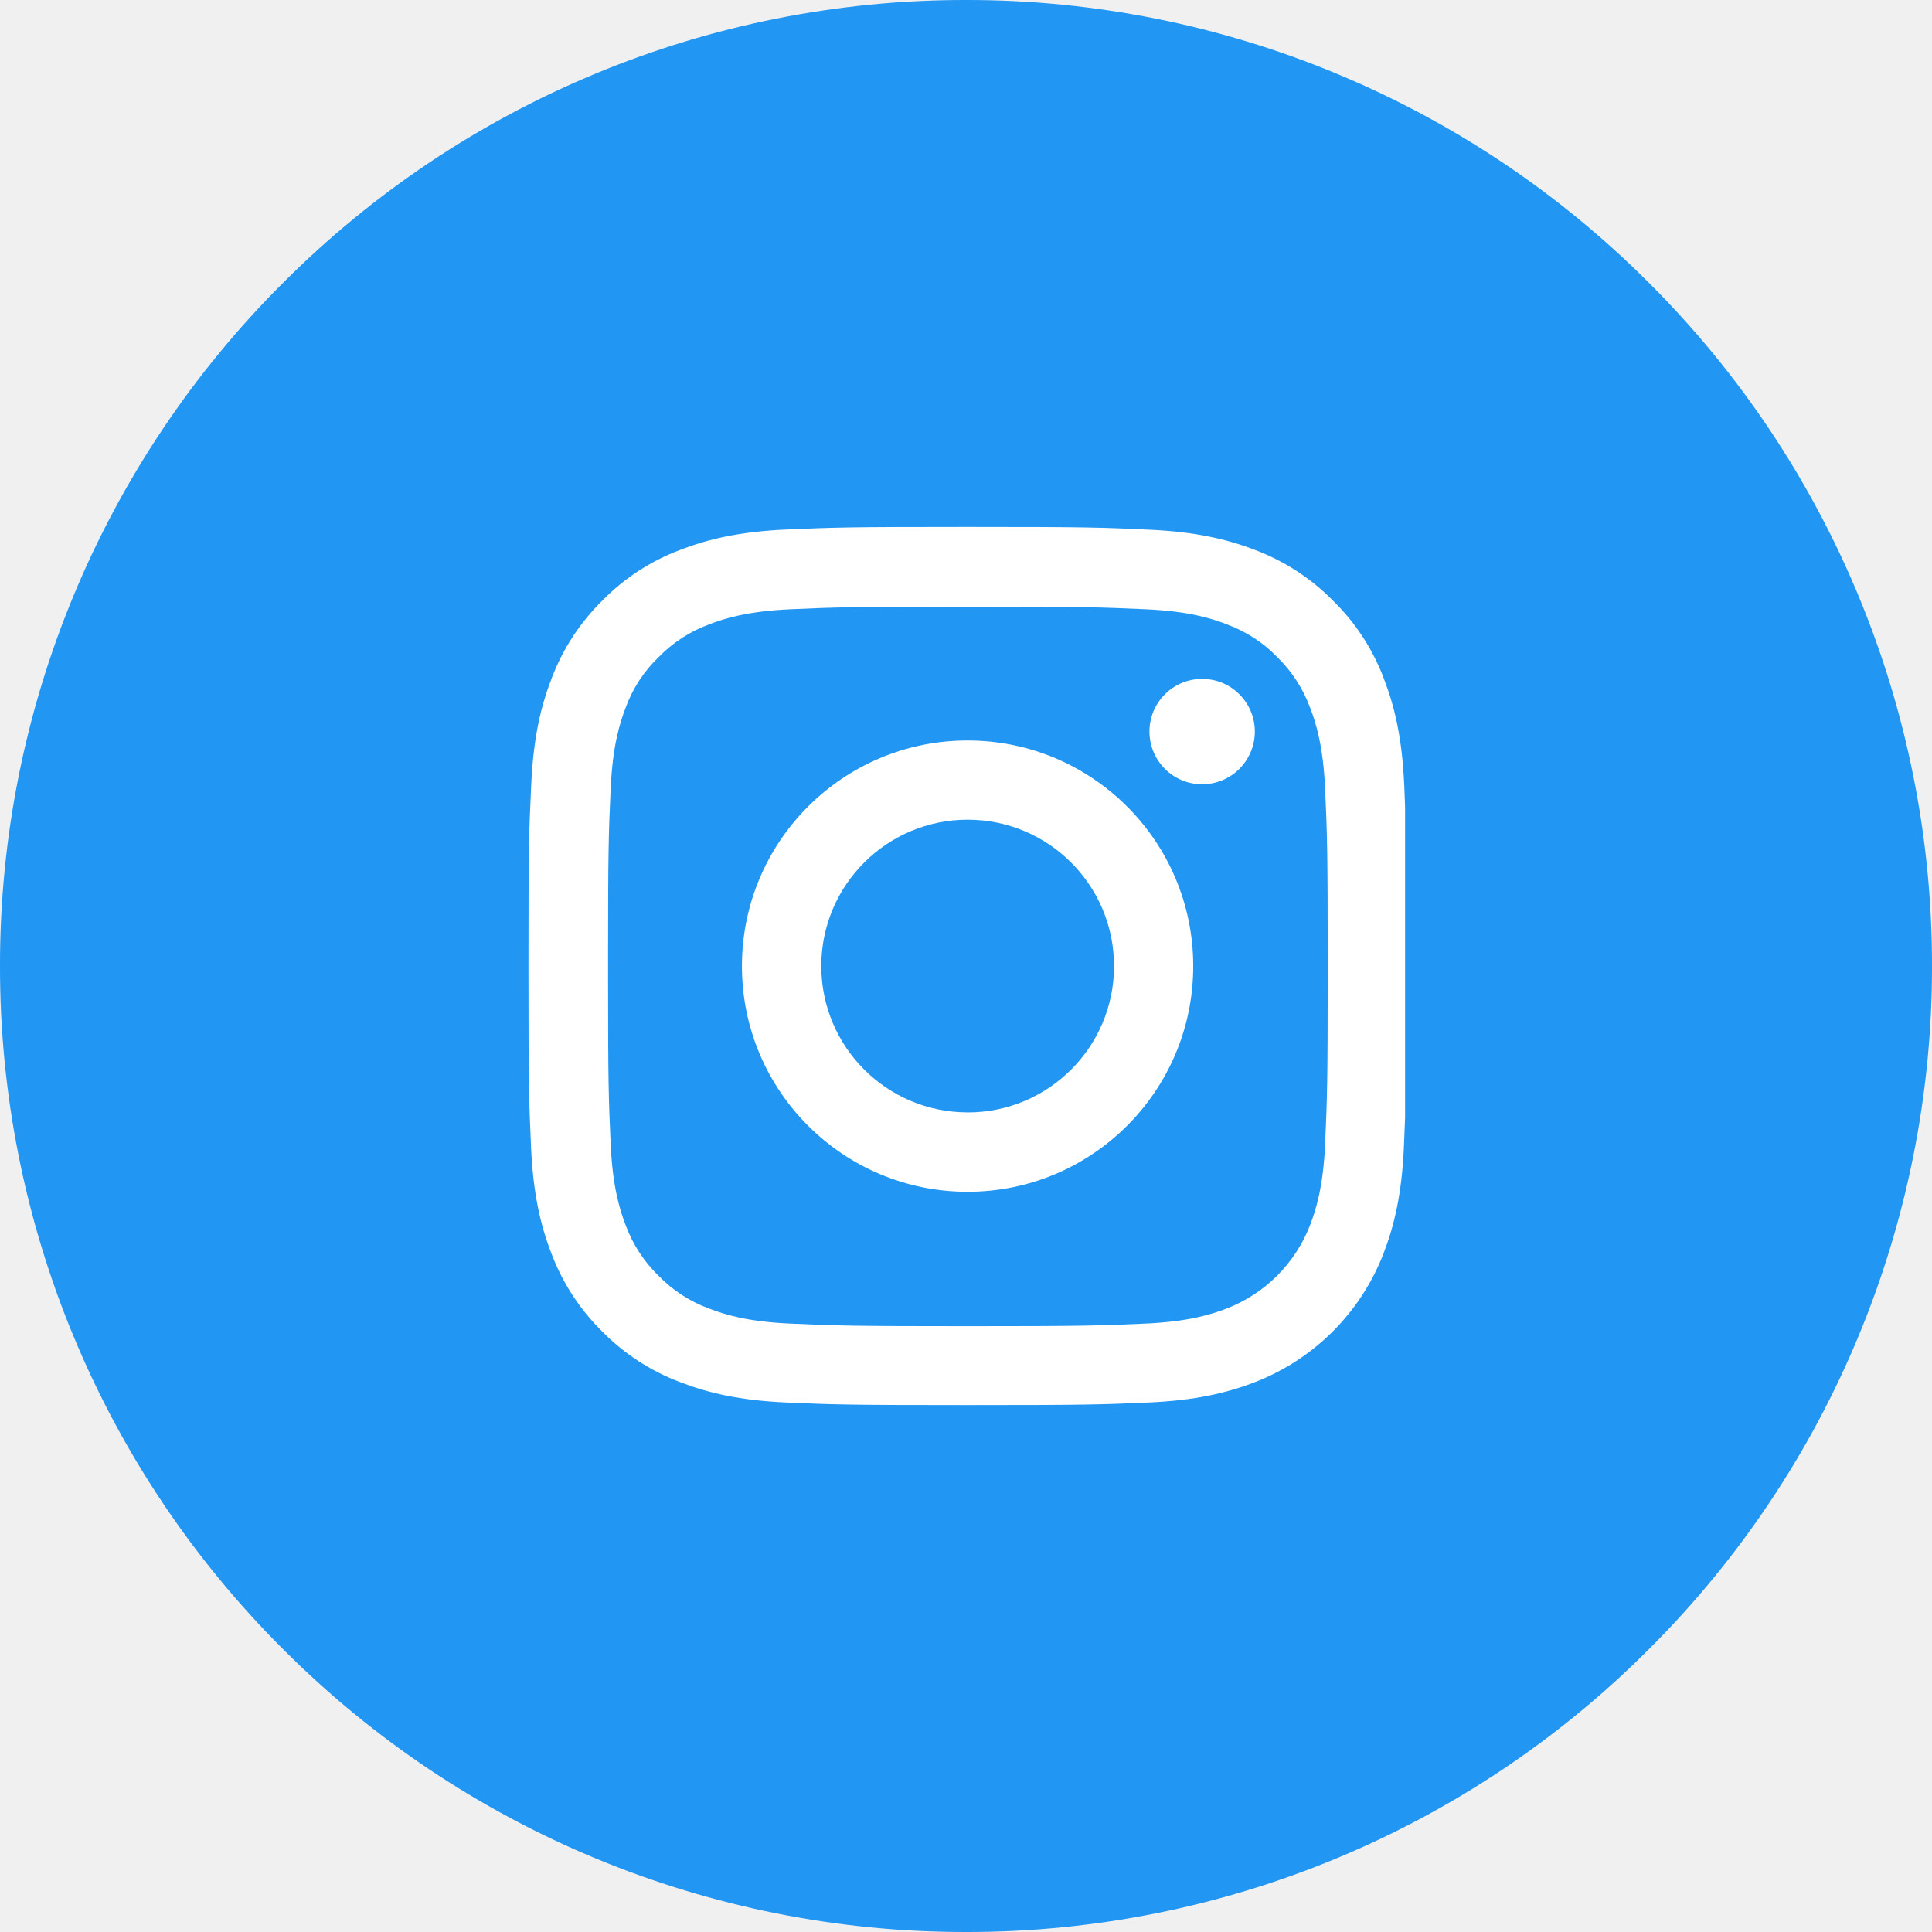
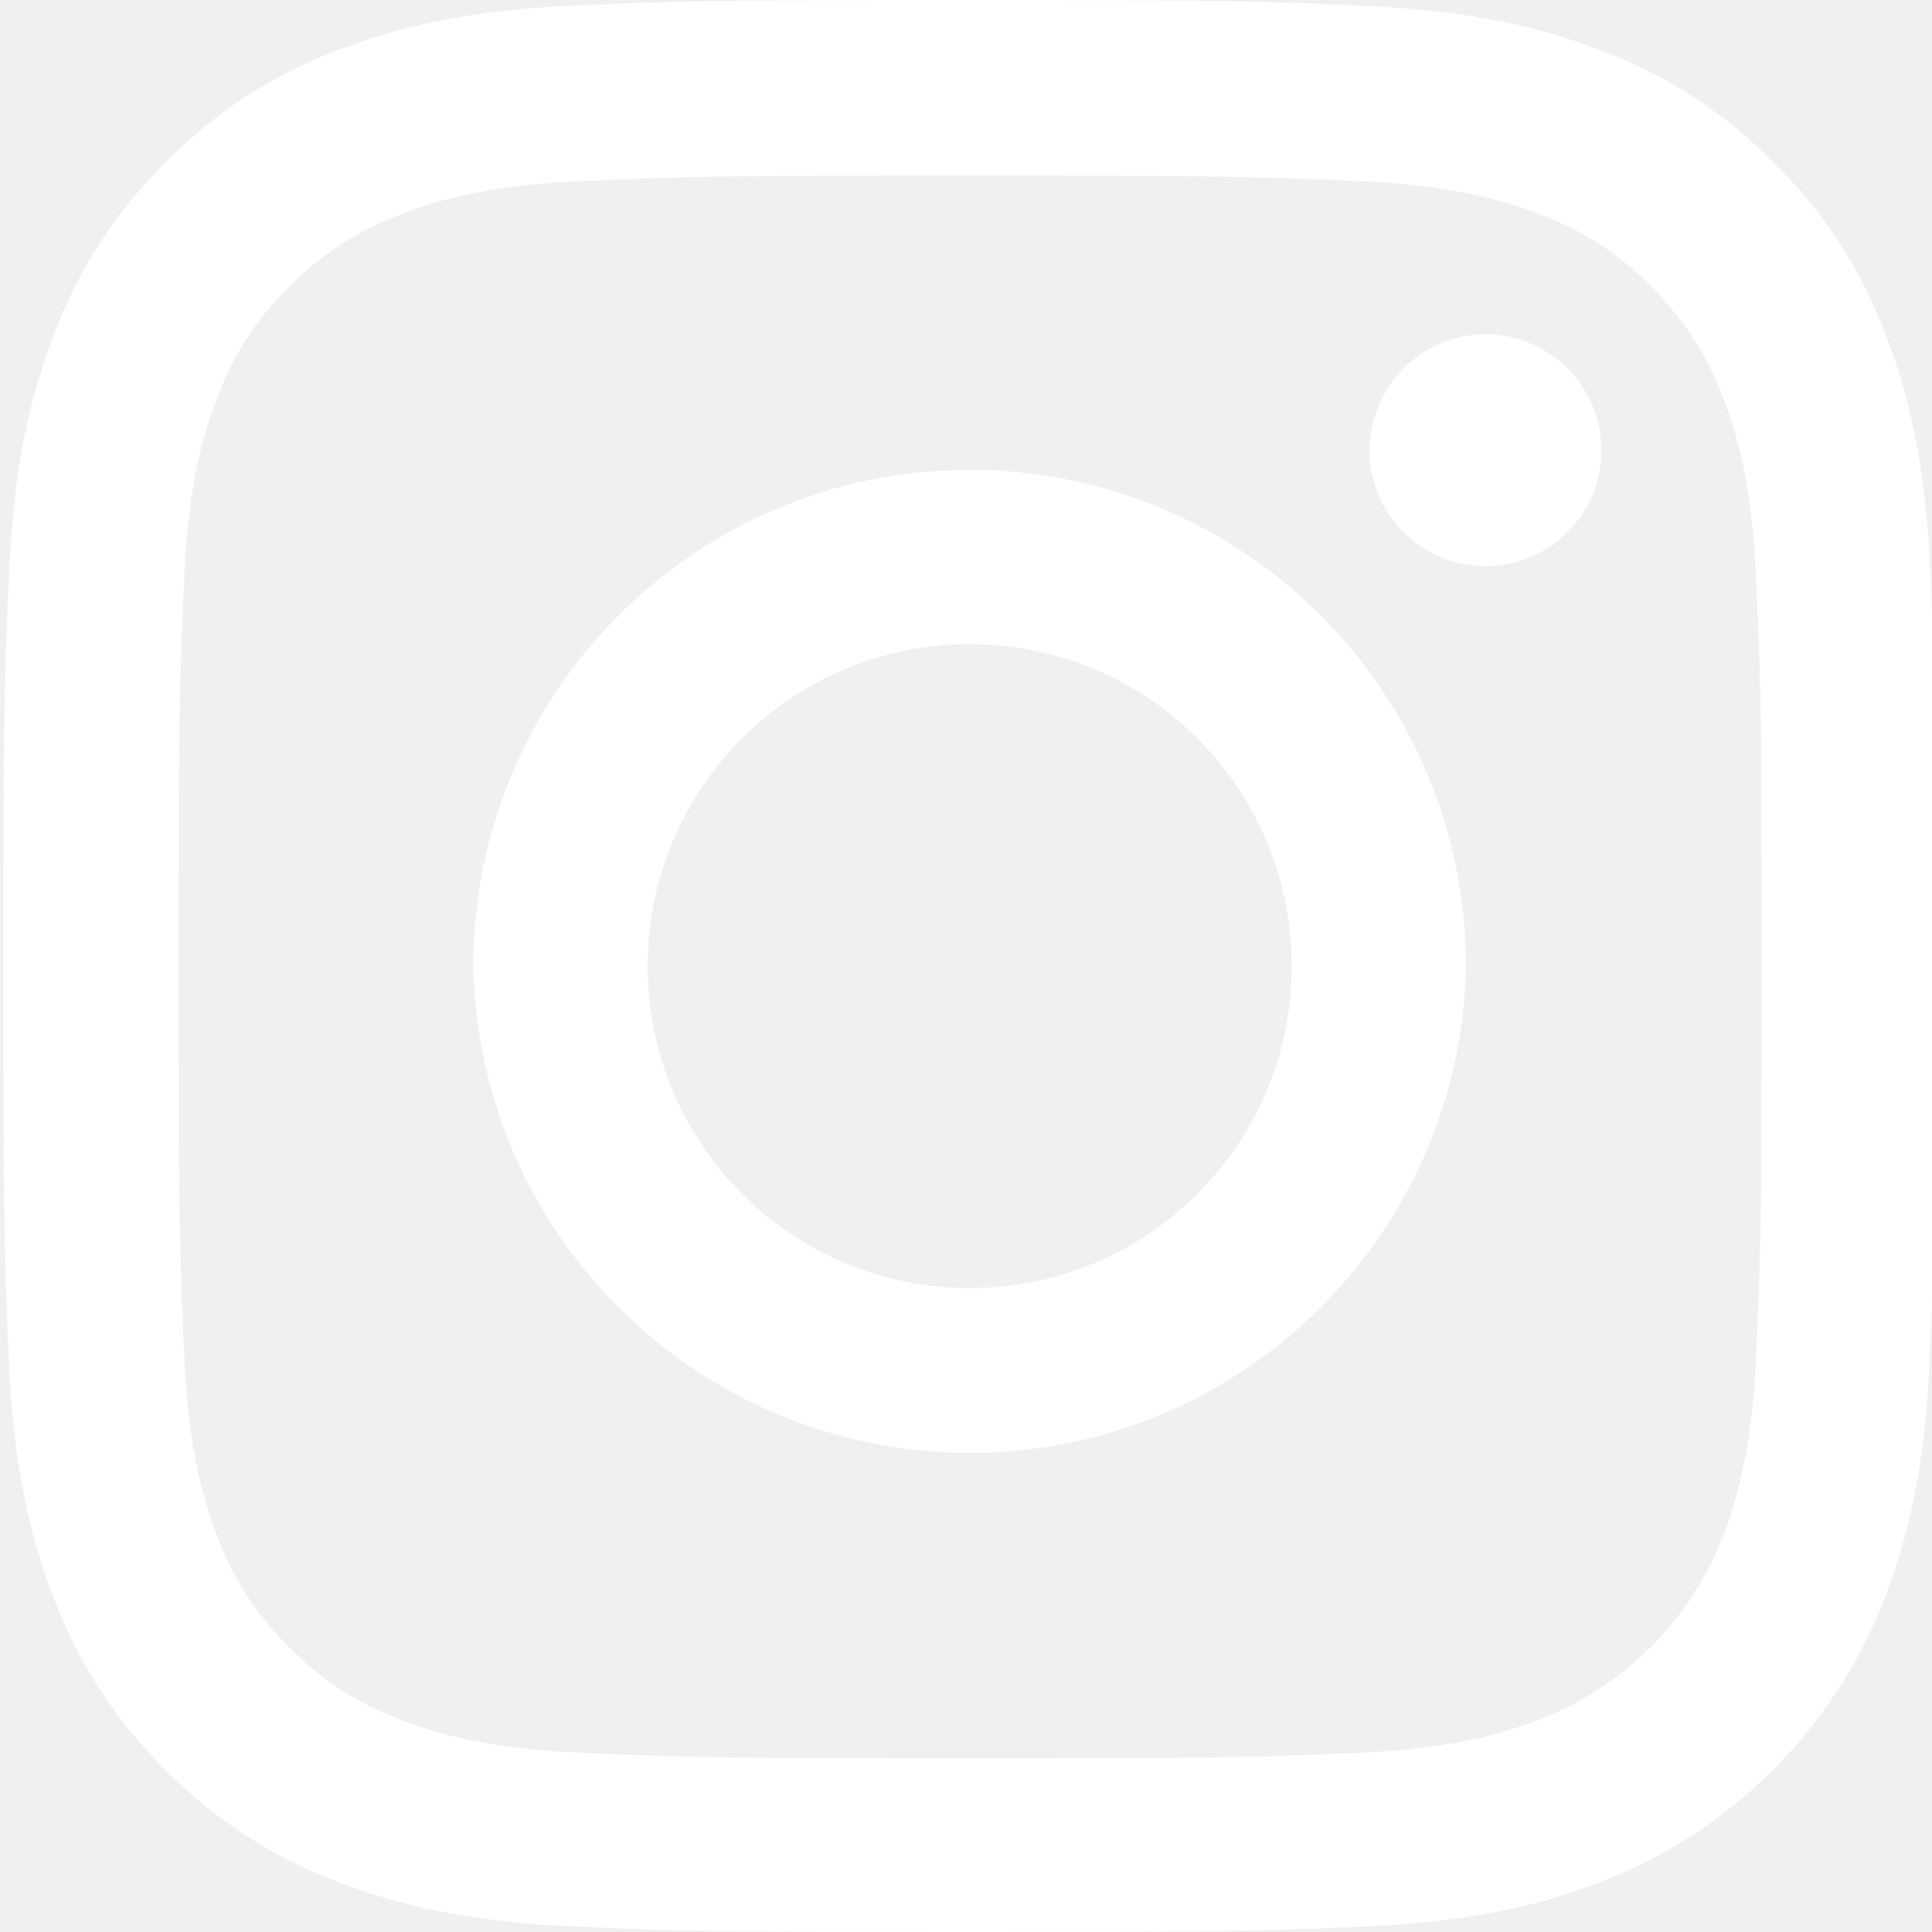
- <svg xmlns="http://www.w3.org/2000/svg" width="44" height="44" fill="none">
-   <path d="M44 22a21.931 21.931 0 0 1-6.444 15.556A21.931 21.931 0 0 1 22 44a21.931 21.931 0 0 1-15.556-6.444A21.931 21.931 0 0 1 0 22 21.931 21.931 0 0 1 6.444 6.444 21.931 21.931 0 0 1 22 0a21.931 21.931 0 0 1 15.556 6.444A21.931 21.931 0 0 1 44 22Z" fill="#2196F3" />
+ <svg xmlns="http://www.w3.org/2000/svg" width="20" height="20" fill="none">
  <g clip-path="url(#a)" fill="#fff">
-     <path d="M31.98 17.88c-.046-1.063-.218-1.793-.464-2.426a4.881 4.881 0 0 0-1.157-1.774 4.922 4.922 0 0 0-1.77-1.153c-.637-.246-1.363-.418-2.426-.464-1.07-.051-1.41-.063-4.126-.063-2.715 0-3.055.012-4.122.059-1.063.046-1.793.219-2.426.465a4.879 4.879 0 0 0-1.774 1.156 4.923 4.923 0 0 0-1.152 1.77c-.247.637-.418 1.363-.465 2.426-.051 1.07-.063 1.41-.063 4.126 0 2.715.012 3.055.059 4.122.047 1.063.219 1.793.465 2.426a4.932 4.932 0 0 0 1.156 1.774c.5.508 1.106.902 1.77 1.152.637.247 1.364.419 2.426.465 1.067.047 1.407.059 4.122.059 2.716 0 3.055-.012 4.122-.059 1.063-.046 1.793-.218 2.426-.464a5.116 5.116 0 0 0 2.927-2.927c.246-.637.418-1.364.465-2.426.047-1.067.058-1.407.058-4.122s-.004-3.055-.05-4.122Zm-1.8 8.166c-.044.977-.208 1.504-.344 1.855a3.318 3.318 0 0 1-1.9 1.9c-.35.136-.882.3-1.855.343-1.055.047-1.371.059-4.04.059-2.668 0-2.989-.012-4.04-.059-.977-.043-1.504-.207-1.856-.344a3.076 3.076 0 0 1-1.148-.746 3.109 3.109 0 0 1-.747-1.148c-.136-.352-.3-.883-.343-1.856-.047-1.055-.059-1.372-.059-4.04 0-2.669.012-2.99.059-4.04.043-.977.207-1.504.343-1.856a3.04 3.04 0 0 1 .75-1.149 3.104 3.104 0 0 1 1.15-.746c.35-.136.882-.3 1.855-.344 1.055-.046 1.372-.058 4.04-.058 2.672 0 2.989.011 4.04.058.977.043 1.504.207 1.856.344.433.16.828.414 1.148.746.332.325.586.715.747 1.15.136.35.3.882.343 1.855.047 1.055.059 1.371.059 4.04 0 2.668-.012 2.98-.059 4.036Z" />
-     <path d="M22.037 16.864a5.139 5.139 0 1 0 5.138 5.138 5.139 5.139 0 0 0-5.138-5.138Zm0 8.47a3.333 3.333 0 1 1 .001-6.666 3.333 3.333 0 0 1 0 6.667ZM28.578 16.661a1.2 1.2 0 1 1-2.4 0 1.2 1.2 0 0 1 2.4 0Z" />
+     <path d="M19.98 5.88c-.046-1.063-.218-1.793-.464-2.426a4.88 4.88 0 0 0-1.157-1.774 4.922 4.922 0 0 0-1.77-1.153C15.952.281 15.226.11 14.163.063 13.093.012 12.753 0 10.037 0 7.322 0 6.982.012 5.915.059 4.853.105 4.122.277 3.49.523A4.88 4.88 0 0 0 1.715 1.68 4.924 4.924 0 0 0 .563 3.45C.316 4.087.145 4.813.098 5.876c-.051 1.07-.063 1.41-.063 4.126 0 2.715.012 3.055.059 4.122.047 1.063.219 1.793.465 2.426a4.932 4.932 0 0 0 1.156 1.774c.5.508 1.106.902 1.77 1.152.637.247 1.364.419 2.426.465 1.067.047 1.407.059 4.122.059 2.716 0 3.056-.012 4.122-.059 1.063-.046 1.793-.218 2.426-.464a5.116 5.116 0 0 0 2.927-2.927c.246-.637.418-1.364.465-2.426.047-1.067.058-1.407.058-4.122s-.004-3.055-.05-4.122Zm-1.8 8.166c-.044.977-.208 1.504-.344 1.856a3.318 3.318 0 0 1-1.9 1.898c-.35.137-.882.301-1.855.344-1.055.047-1.371.059-4.04.059-2.668 0-2.989-.012-4.04-.059-.977-.043-1.504-.207-1.856-.344a3.077 3.077 0 0 1-1.148-.746 3.11 3.11 0 0 1-.747-1.148c-.136-.352-.3-.883-.343-1.856-.047-1.055-.059-1.372-.059-4.04 0-2.669.012-2.99.059-4.04.043-.977.207-1.504.343-1.856A3.04 3.04 0 0 1 3 2.965a3.105 3.105 0 0 1 1.15-.746c.35-.137.882-.3 1.855-.344 1.055-.046 1.372-.058 4.04-.058 2.672 0 2.989.012 4.04.058.977.043 1.504.207 1.856.344.433.16.828.414 1.148.746.332.325.586.715.747 1.15.136.35.3.882.343 1.855.047 1.055.059 1.371.059 4.04 0 2.668-.012 2.98-.059 4.036Z" />
+     <path d="M10.037 4.864A5.139 5.139 0 0 0 4.9 10.002a5.139 5.139 0 0 0 10.276 0 5.139 5.139 0 0 0-5.138-5.138Zm0 8.47a3.333 3.333 0 1 1 .001-6.666 3.333 3.333 0 0 1 0 6.667ZM16.578 4.661a1.2 1.2 0 1 1-2.4 0 1.2 1.2 0 0 1 2.4 0Z" />
  </g>
  <defs>
    <clipPath id="a">
-       <path fill="#fff" transform="translate(12 12)" d="M0 0h20v20H0z" />
+       <path fill="#fff" d="M0 0h20v20H0z" />
    </clipPath>
  </defs>
</svg>
